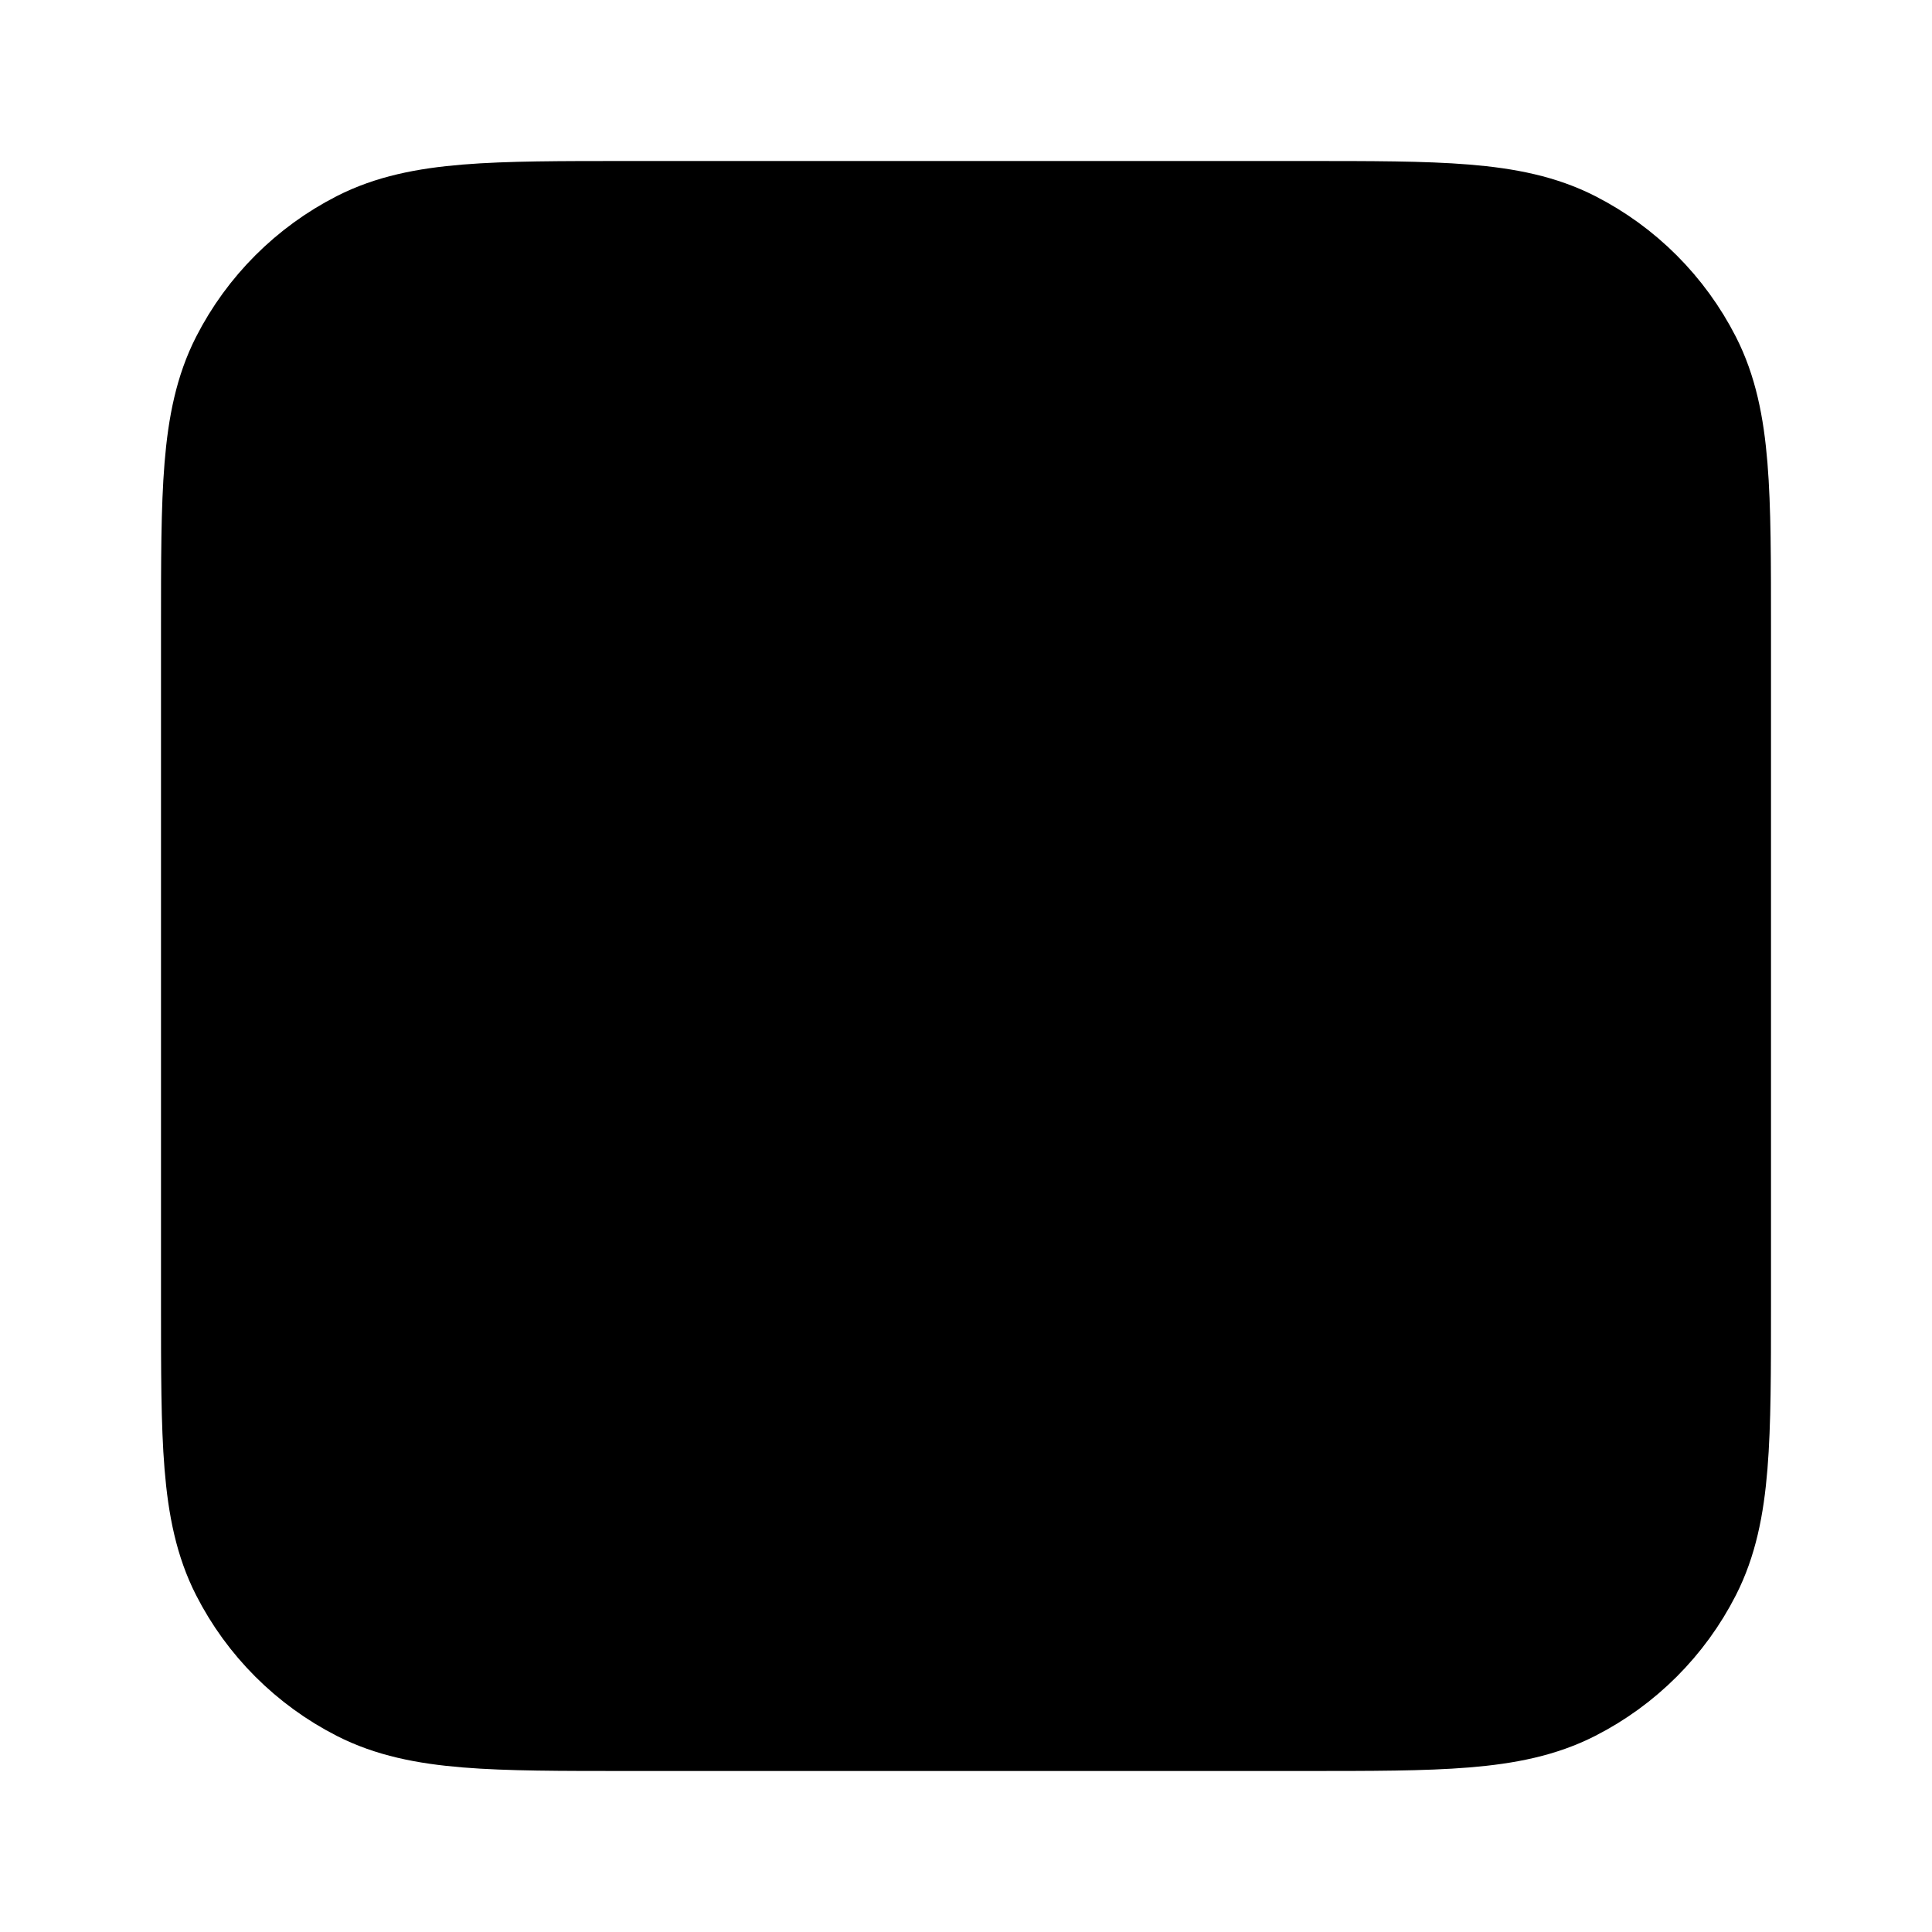
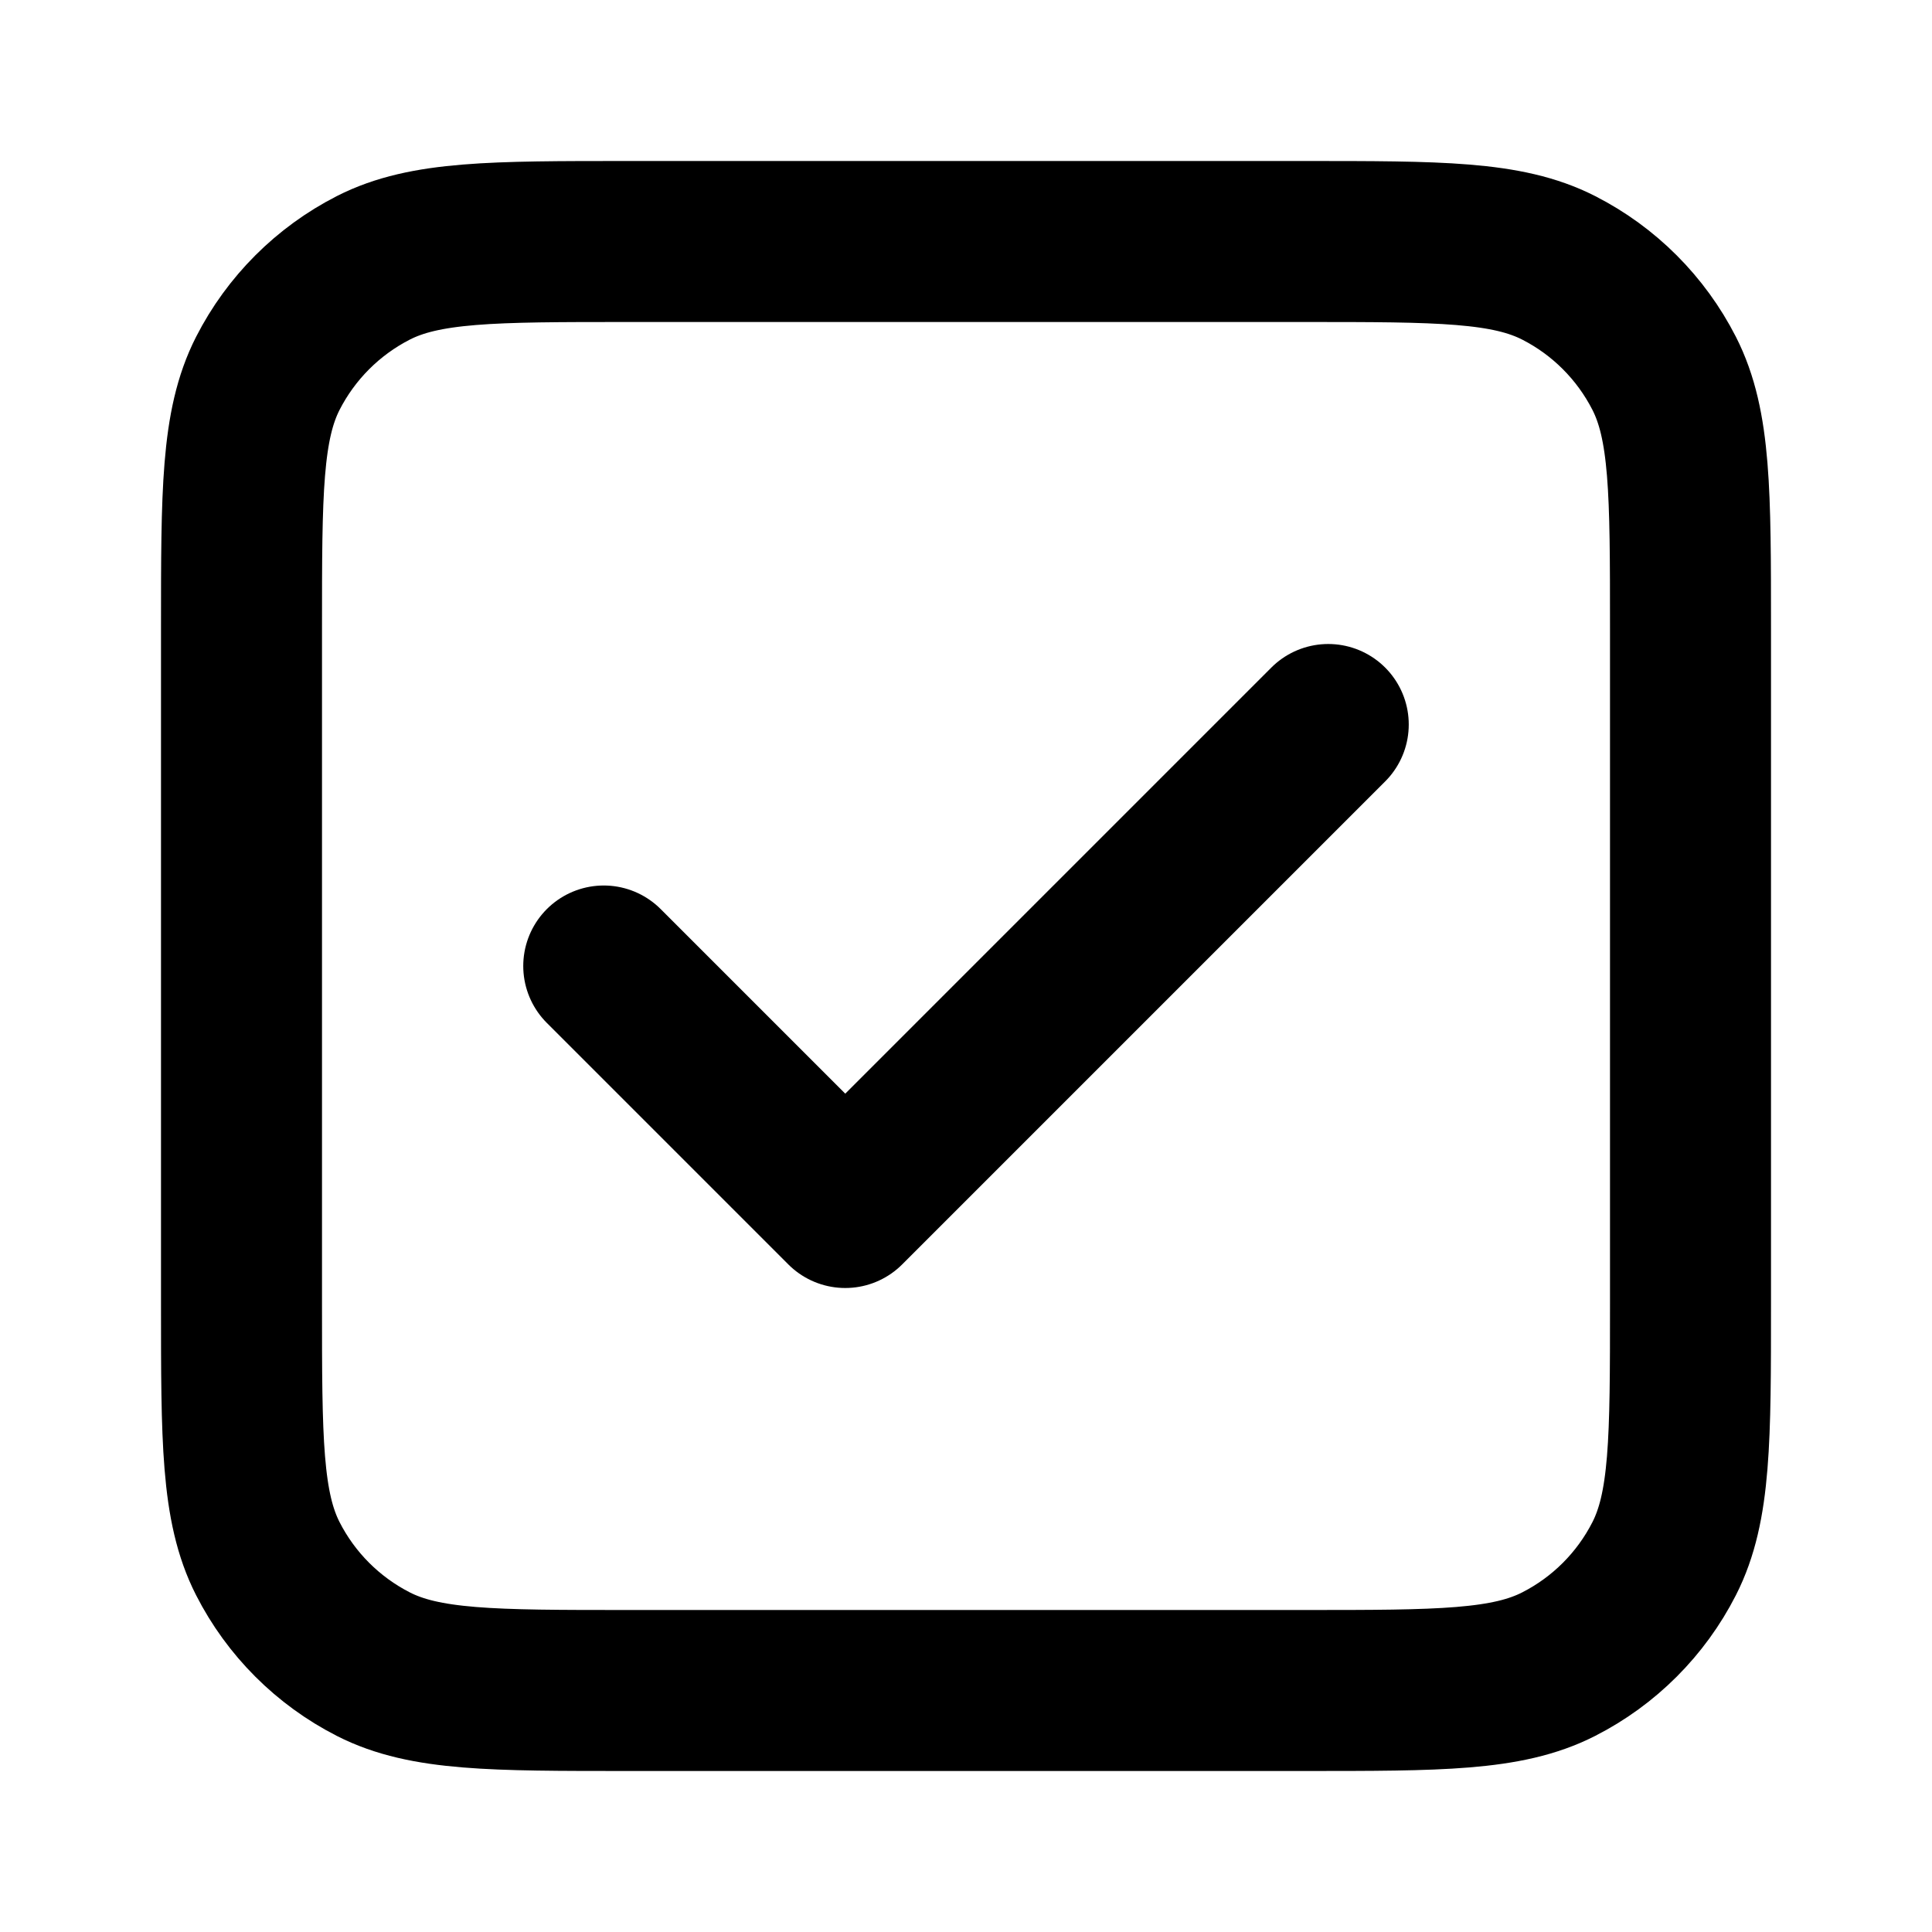
- <svg xmlns="http://www.w3.org/2000/svg" viewBox="0 0 24 24">
-   <path d="M7.5 12L10.5 15L16.5 9M7.8 21H16.2C17.88 21 18.72 21 19.362 20.673C19.927 20.385 20.385 19.927 20.673 19.362C21 18.72 21 17.88 21 16.2V7.8C21 6.12 21 5.28 20.673 4.638C20.385 4.074 19.927 3.615 19.362 3.327C18.72 3 17.88 3 16.2 3H7.8C6.12 3 5.28 3 4.638 3.327C4.074 3.615 3.615 4.074 3.327 4.638C3 5.28 3 6.12 3 7.8V16.2C3 17.88 3 18.72 3.327 19.362C3.615 19.927 4.074 20.385 4.638 20.673C5.28 21 6.12 21 7.8 21Z" stroke-width="2" stroke-linecap="round" stroke-linejoin="round" stroke="currentColor" />
+ <svg xmlns="http://www.w3.org/2000/svg" width="24" height="24" viewBox="0 0 24 24" fill="none">
+   <path d="M7.5 12L10.5 15L16.5 9M7.8 21H16.2C17.88 21 18.72 21 19.362 20.673C19.927 20.385 20.385 19.927 20.673 19.362C21 18.72 21 17.88 21 16.2V7.8C21 6.12 21 5.28 20.673 4.638C20.385 4.074 19.927 3.615 19.362 3.327C18.72 3 17.88 3 16.2 3H7.8C6.12 3 5.28 3 4.638 3.327C4.074 3.615 3.615 4.074 3.327 4.638C3 5.28 3 6.12 3 7.8V16.2C3 17.88 3 18.72 3.327 19.362C3.615 19.927 4.074 20.385 4.638 20.673C5.28 21 6.12 21 7.8 21Z" stroke="black" stroke-width="2" stroke-linecap="round" stroke-linejoin="round" />
</svg>
